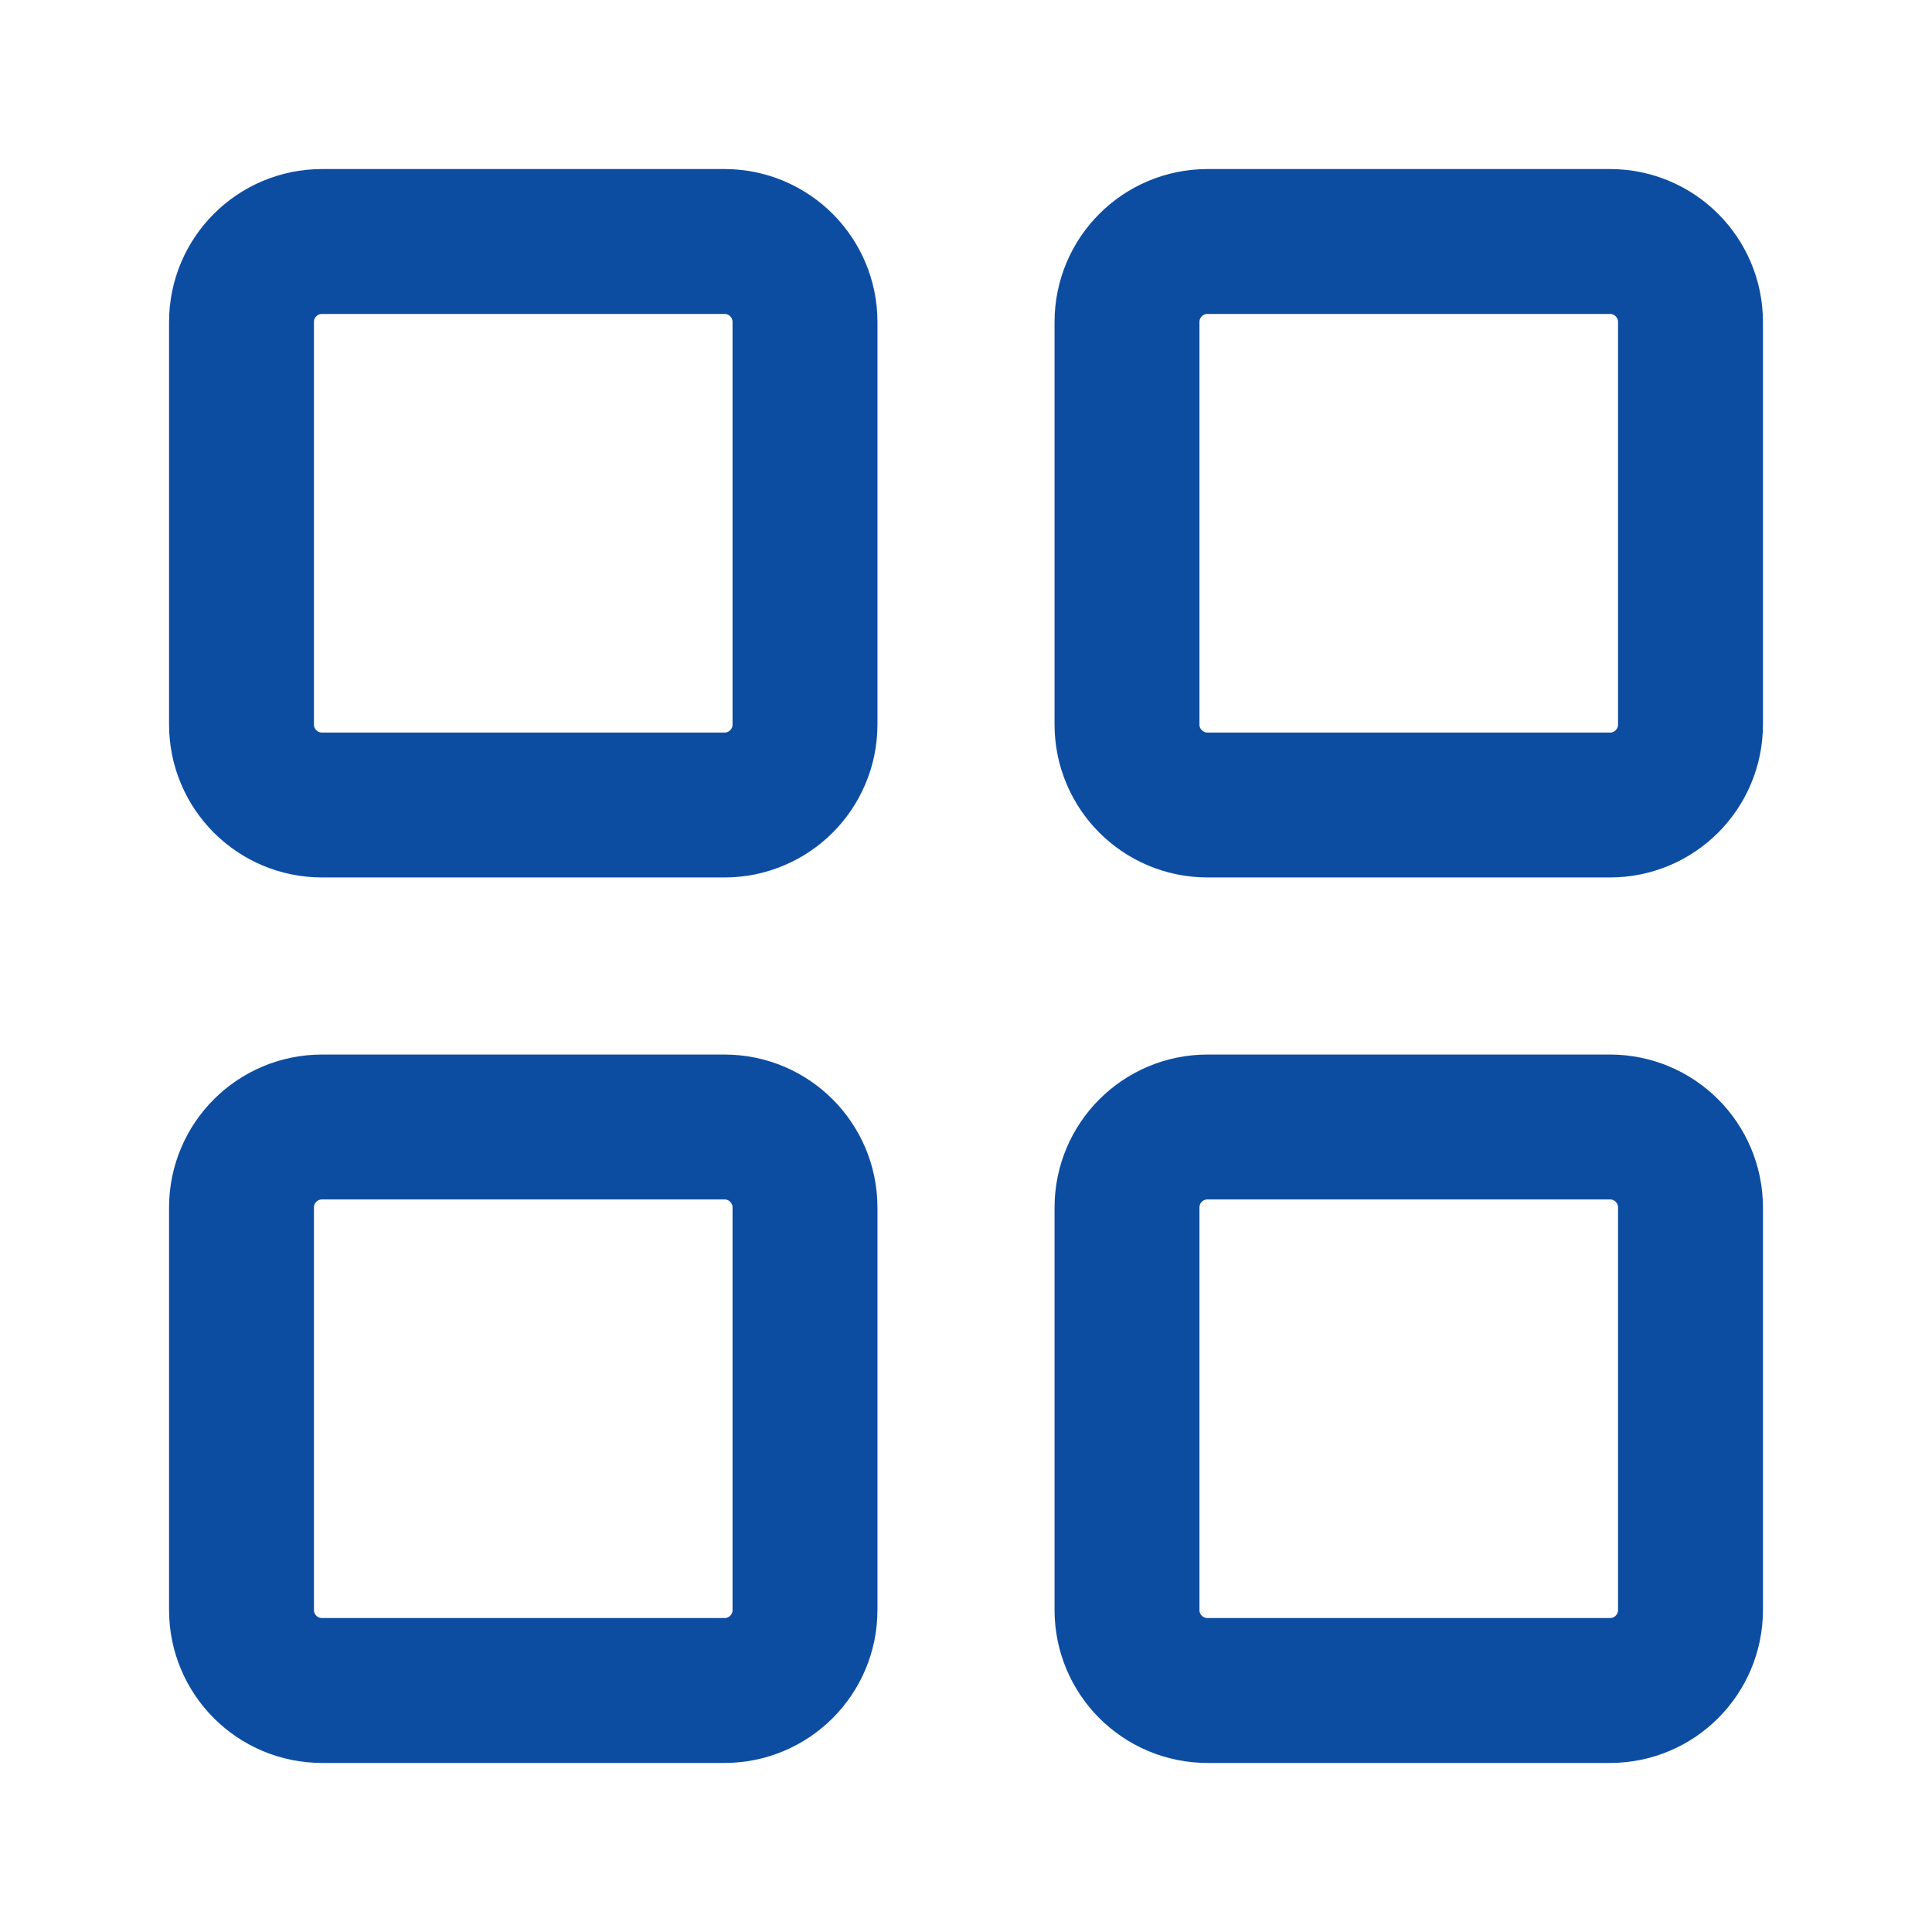
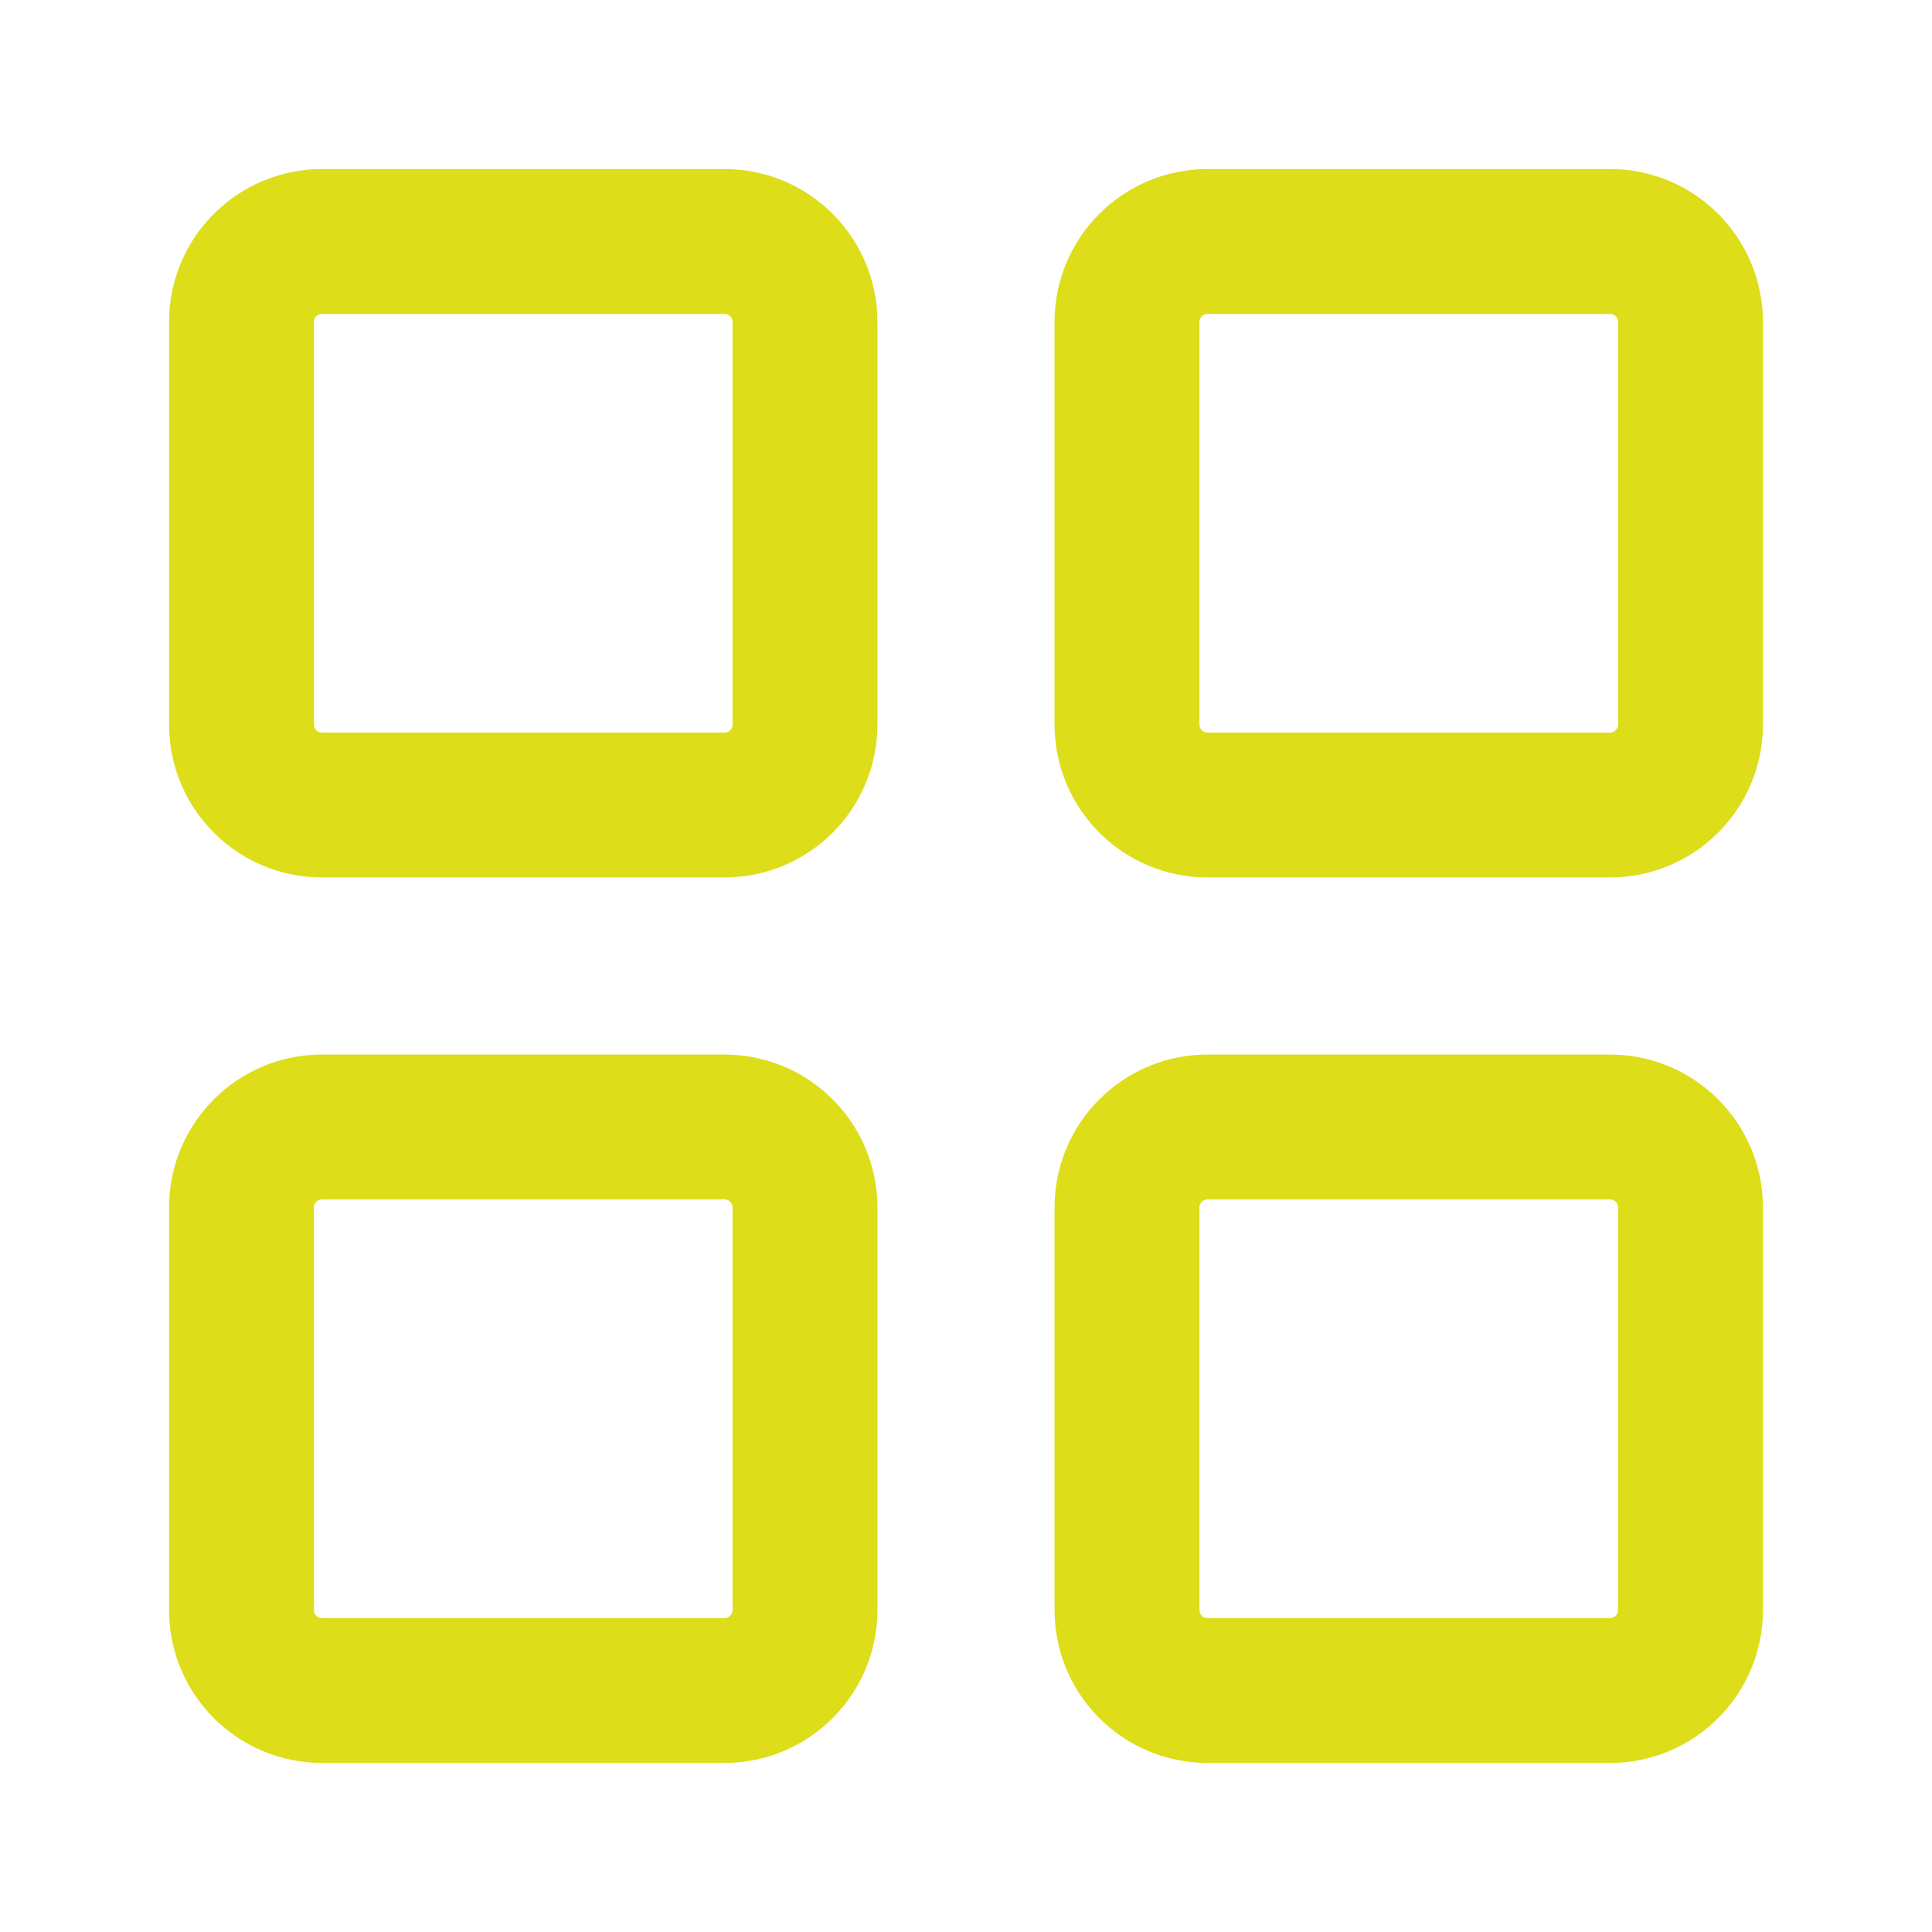
- <svg xmlns="http://www.w3.org/2000/svg" viewBox="0 0 24 24" fill="none" stroke="#0c4da2" stroke-width="1.8" stroke-linecap="round" stroke-linejoin="round">
+ <svg xmlns="http://www.w3.org/2000/svg" viewBox="0 0 24 24" fill="none" stroke="#dddd19ff" stroke-width="1.8" stroke-linecap="round" stroke-linejoin="round">
  <rect x="3" y="3" width="7" height="7" rx="1" />
  <rect x="14" y="3" width="7" height="7" rx="1" />
  <rect x="3" y="14" width="7" height="7" rx="1" />
  <rect x="14" y="14" width="7" height="7" rx="1" />
</svg>
